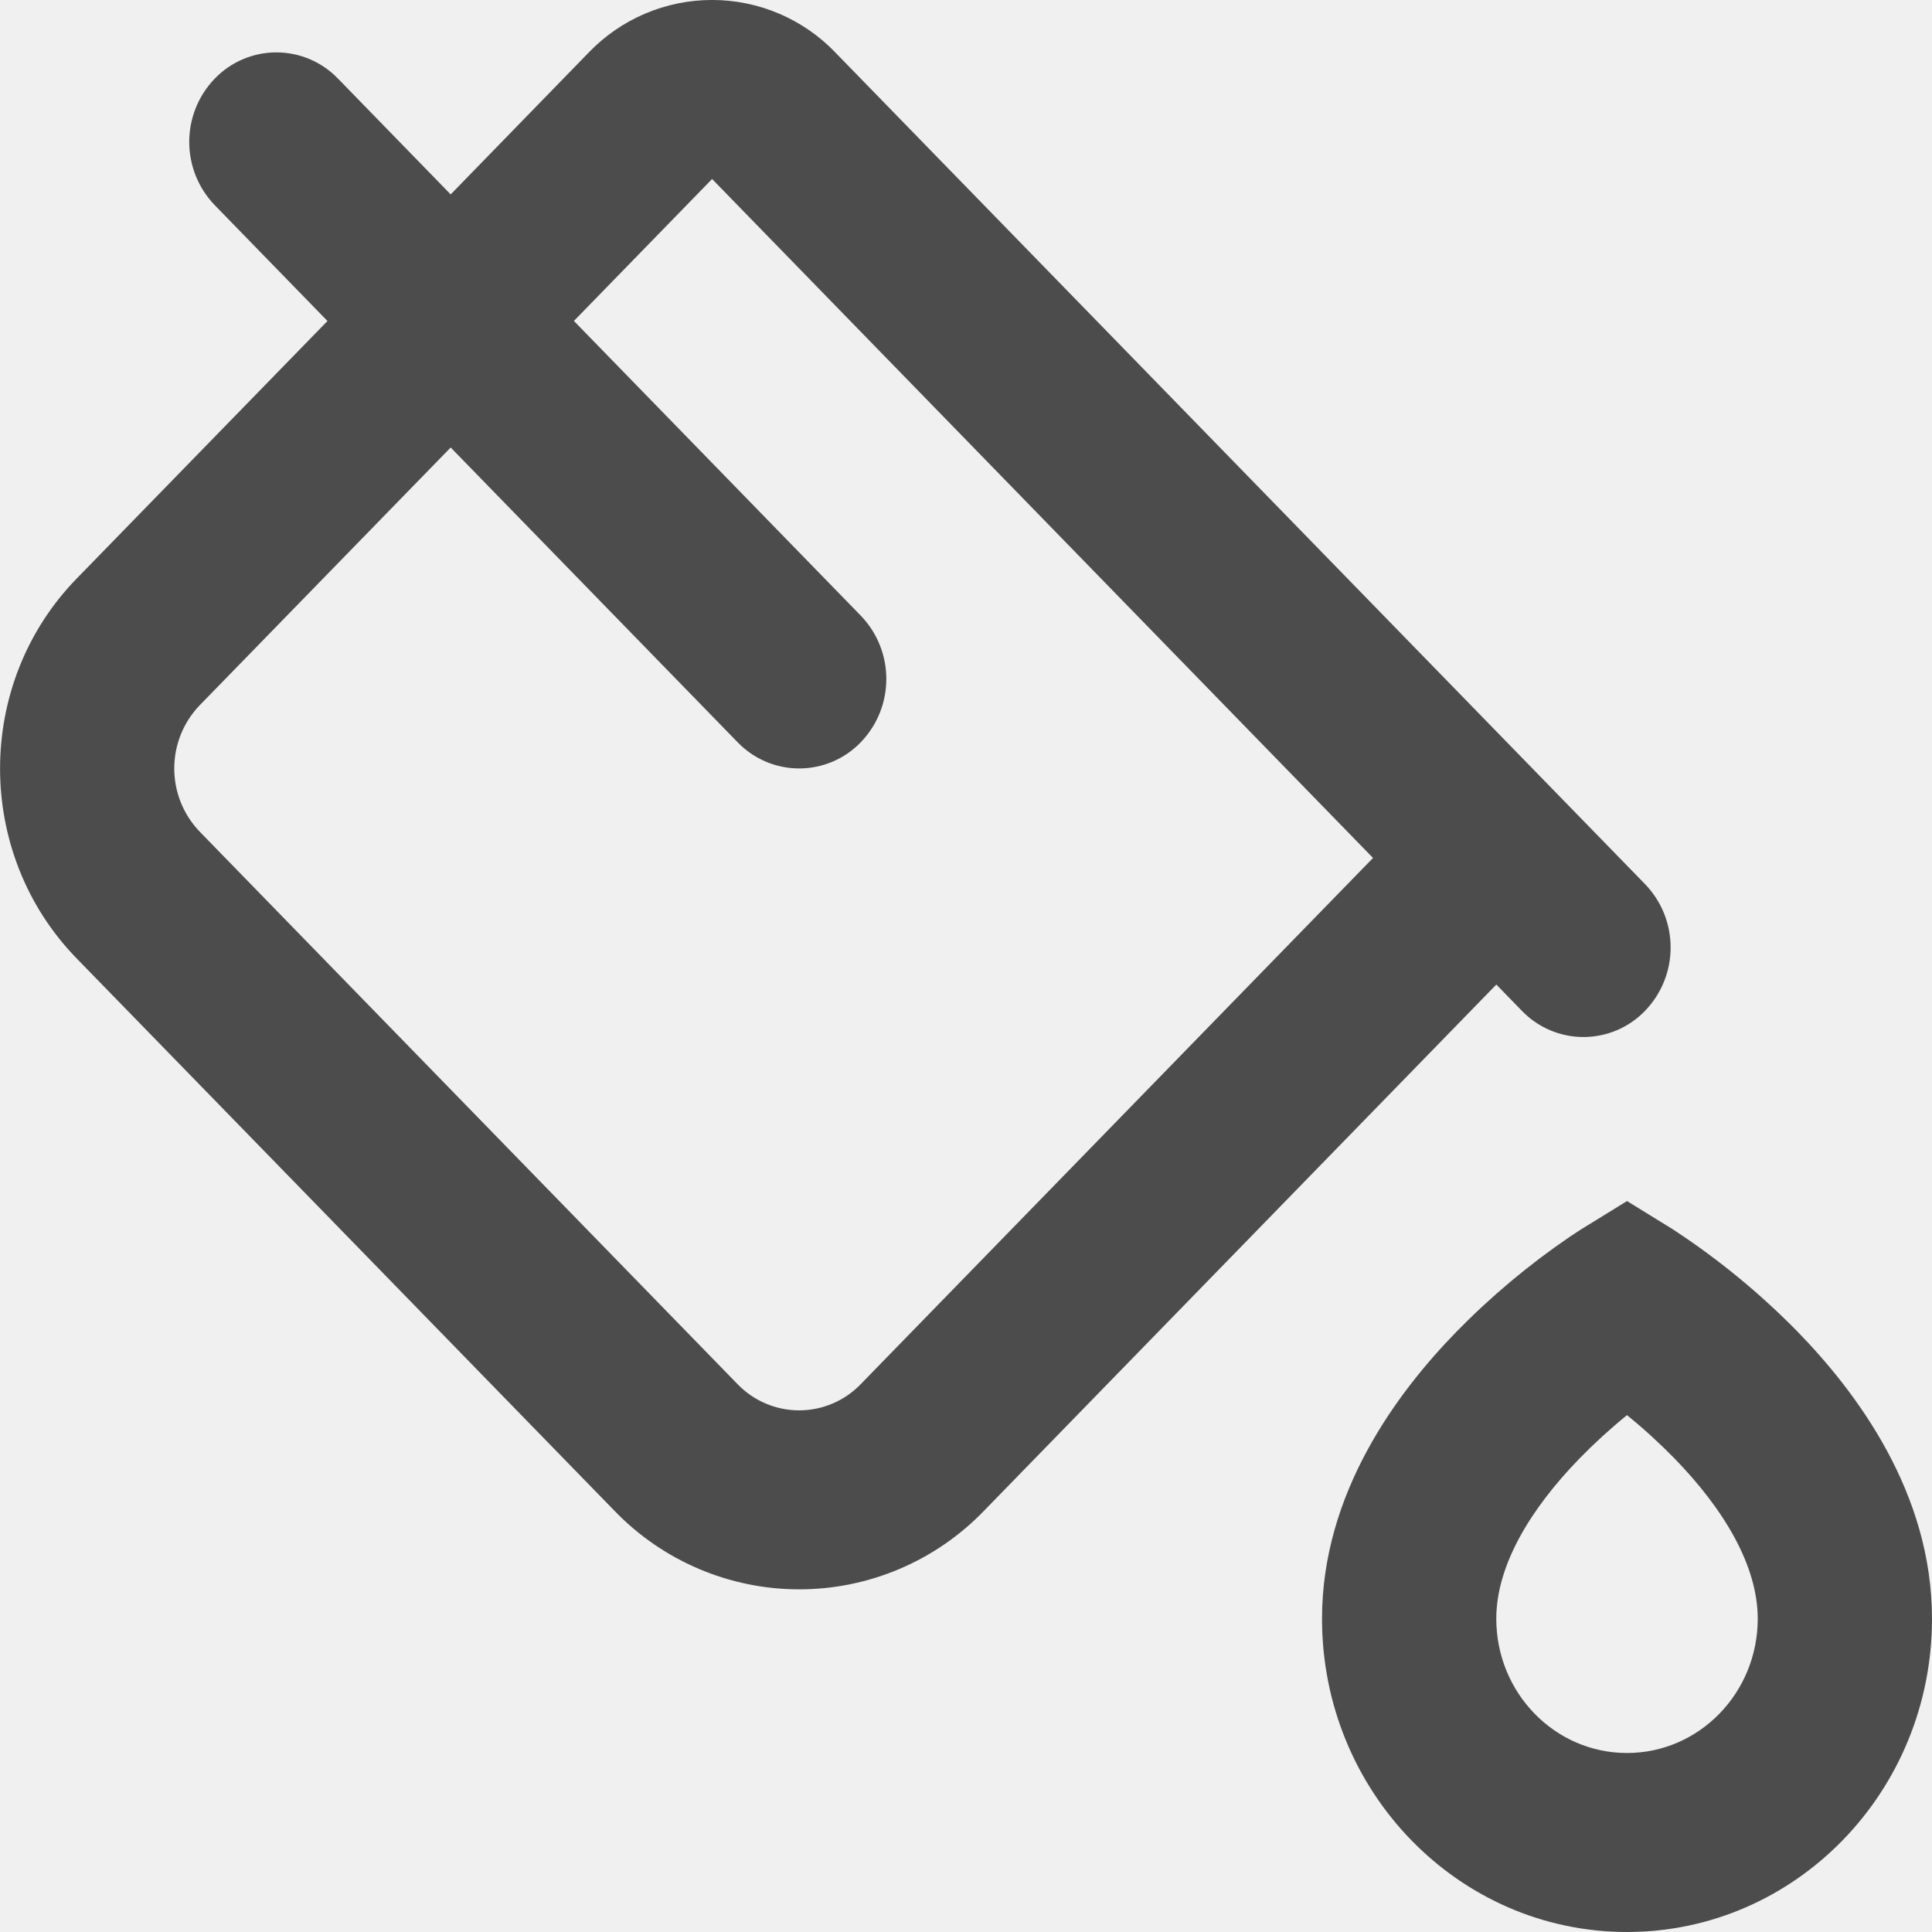
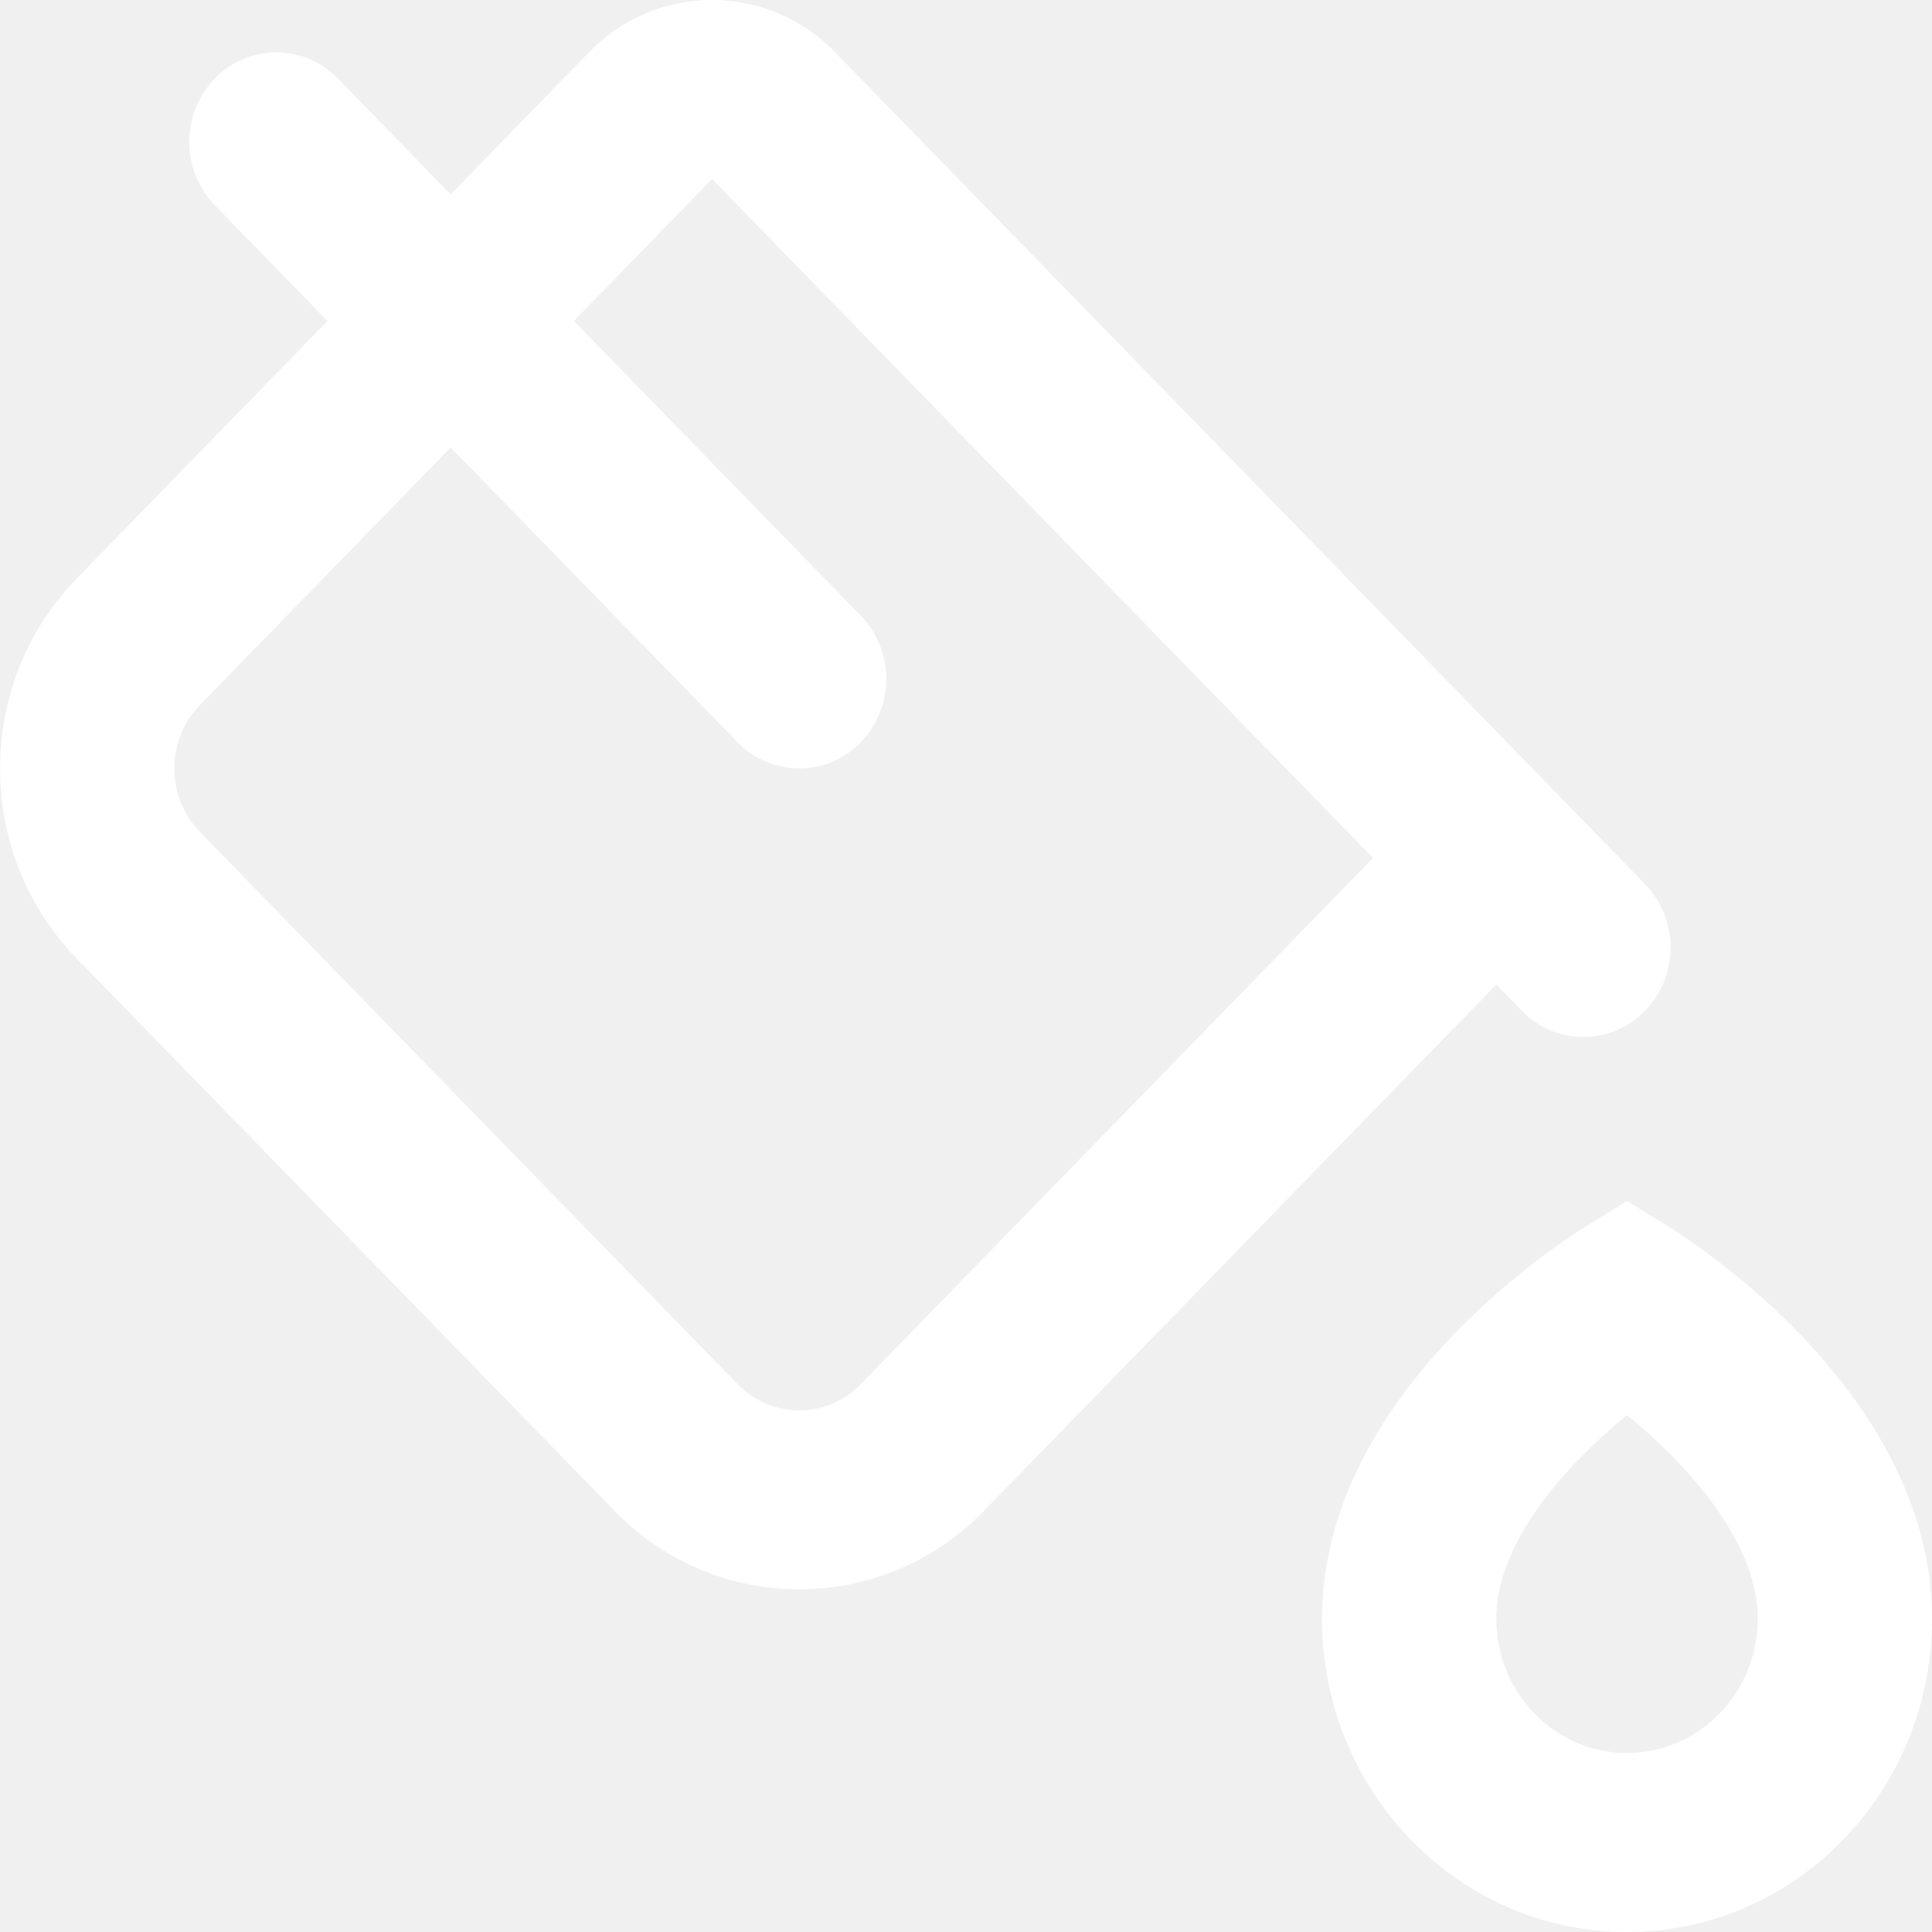
<svg xmlns="http://www.w3.org/2000/svg" width="40" height="40" fill="none" viewBox="0 0 40 40">
-   <path fill="#4C4C4C" fill-rule="evenodd" d="m33.685 24.867-.928.572-.08.051-.176.116a15.487 15.487 0 0 0-2.346 1.965c-1.227 1.26-2.784 3.336-2.784 5.943 0 3.582 2.827 6.486 6.314 6.486C37.173 40 40 37.096 40 33.514c0-2.607-1.557-4.683-2.783-5.943a15.496 15.496 0 0 0-2.523-2.08l-.08-.052-.928-.572Zm0 4.432a11.55 11.55 0 0 0-.979.893c-1.028 1.056-1.727 2.224-1.727 3.322 0 1.535 1.212 2.78 2.706 2.78 1.495 0 2.707-1.245 2.707-2.78 0-1.098-.699-2.266-1.727-3.322a11.566 11.566 0 0 0-.98-.893ZM17.294 1.085a3.541 3.541 0 0 0-5.103 0l-2.86 2.94-2.333-2.397a1.77 1.77 0 0 0-2.552 0 1.889 1.889 0 0 0 0 2.62L6.78 6.646 1.586 11.98c-2.113 2.171-2.113 5.691 0 7.862L12.72 31.277a5.312 5.312 0 0 0 7.655 0L30.98 20.384l.528.543a1.77 1.77 0 0 0 2.552 0 1.889 1.889 0 0 0 0-2.621L17.294 1.086Zm-2.023 14.282-5.94-6.102L4.136 14.6a1.889 1.889 0 0 0 0 2.62L15.27 28.657a1.77 1.77 0 0 0 2.551 0l10.606-10.894L14.743 3.706l-2.861 2.939 5.94 6.102a1.888 1.888 0 0 1 0 2.62 1.77 1.77 0 0 1-2.551 0Z" clip-rule="evenodd" />
+   <path fill="white" fill-rule="evenodd" d="m33.685 24.867-.928.572-.08.051-.176.116a15.487 15.487 0 0 0-2.346 1.965c-1.227 1.26-2.784 3.336-2.784 5.943 0 3.582 2.827 6.486 6.314 6.486C37.173 40 40 37.096 40 33.514c0-2.607-1.557-4.683-2.783-5.943a15.496 15.496 0 0 0-2.523-2.08l-.08-.052-.928-.572Zm0 4.432a11.55 11.55 0 0 0-.979.893c-1.028 1.056-1.727 2.224-1.727 3.322 0 1.535 1.212 2.78 2.706 2.78 1.495 0 2.707-1.245 2.707-2.78 0-1.098-.699-2.266-1.727-3.322a11.566 11.566 0 0 0-.98-.893ZM17.294 1.085a3.541 3.541 0 0 0-5.103 0l-2.86 2.94-2.333-2.397a1.77 1.77 0 0 0-2.552 0 1.889 1.889 0 0 0 0 2.62L6.78 6.646 1.586 11.98c-2.113 2.171-2.113 5.691 0 7.862L12.72 31.277a5.312 5.312 0 0 0 7.655 0L30.98 20.384l.528.543a1.77 1.77 0 0 0 2.552 0 1.889 1.889 0 0 0 0-2.621L17.294 1.086Zm-2.023 14.282-5.94-6.102L4.136 14.6a1.889 1.889 0 0 0 0 2.62L15.27 28.657a1.77 1.77 0 0 0 2.551 0l10.606-10.894L14.743 3.706l-2.861 2.939 5.94 6.102a1.888 1.888 0 0 1 0 2.62 1.77 1.77 0 0 1-2.551 0Z" clip-rule="evenodd" />
</svg>
